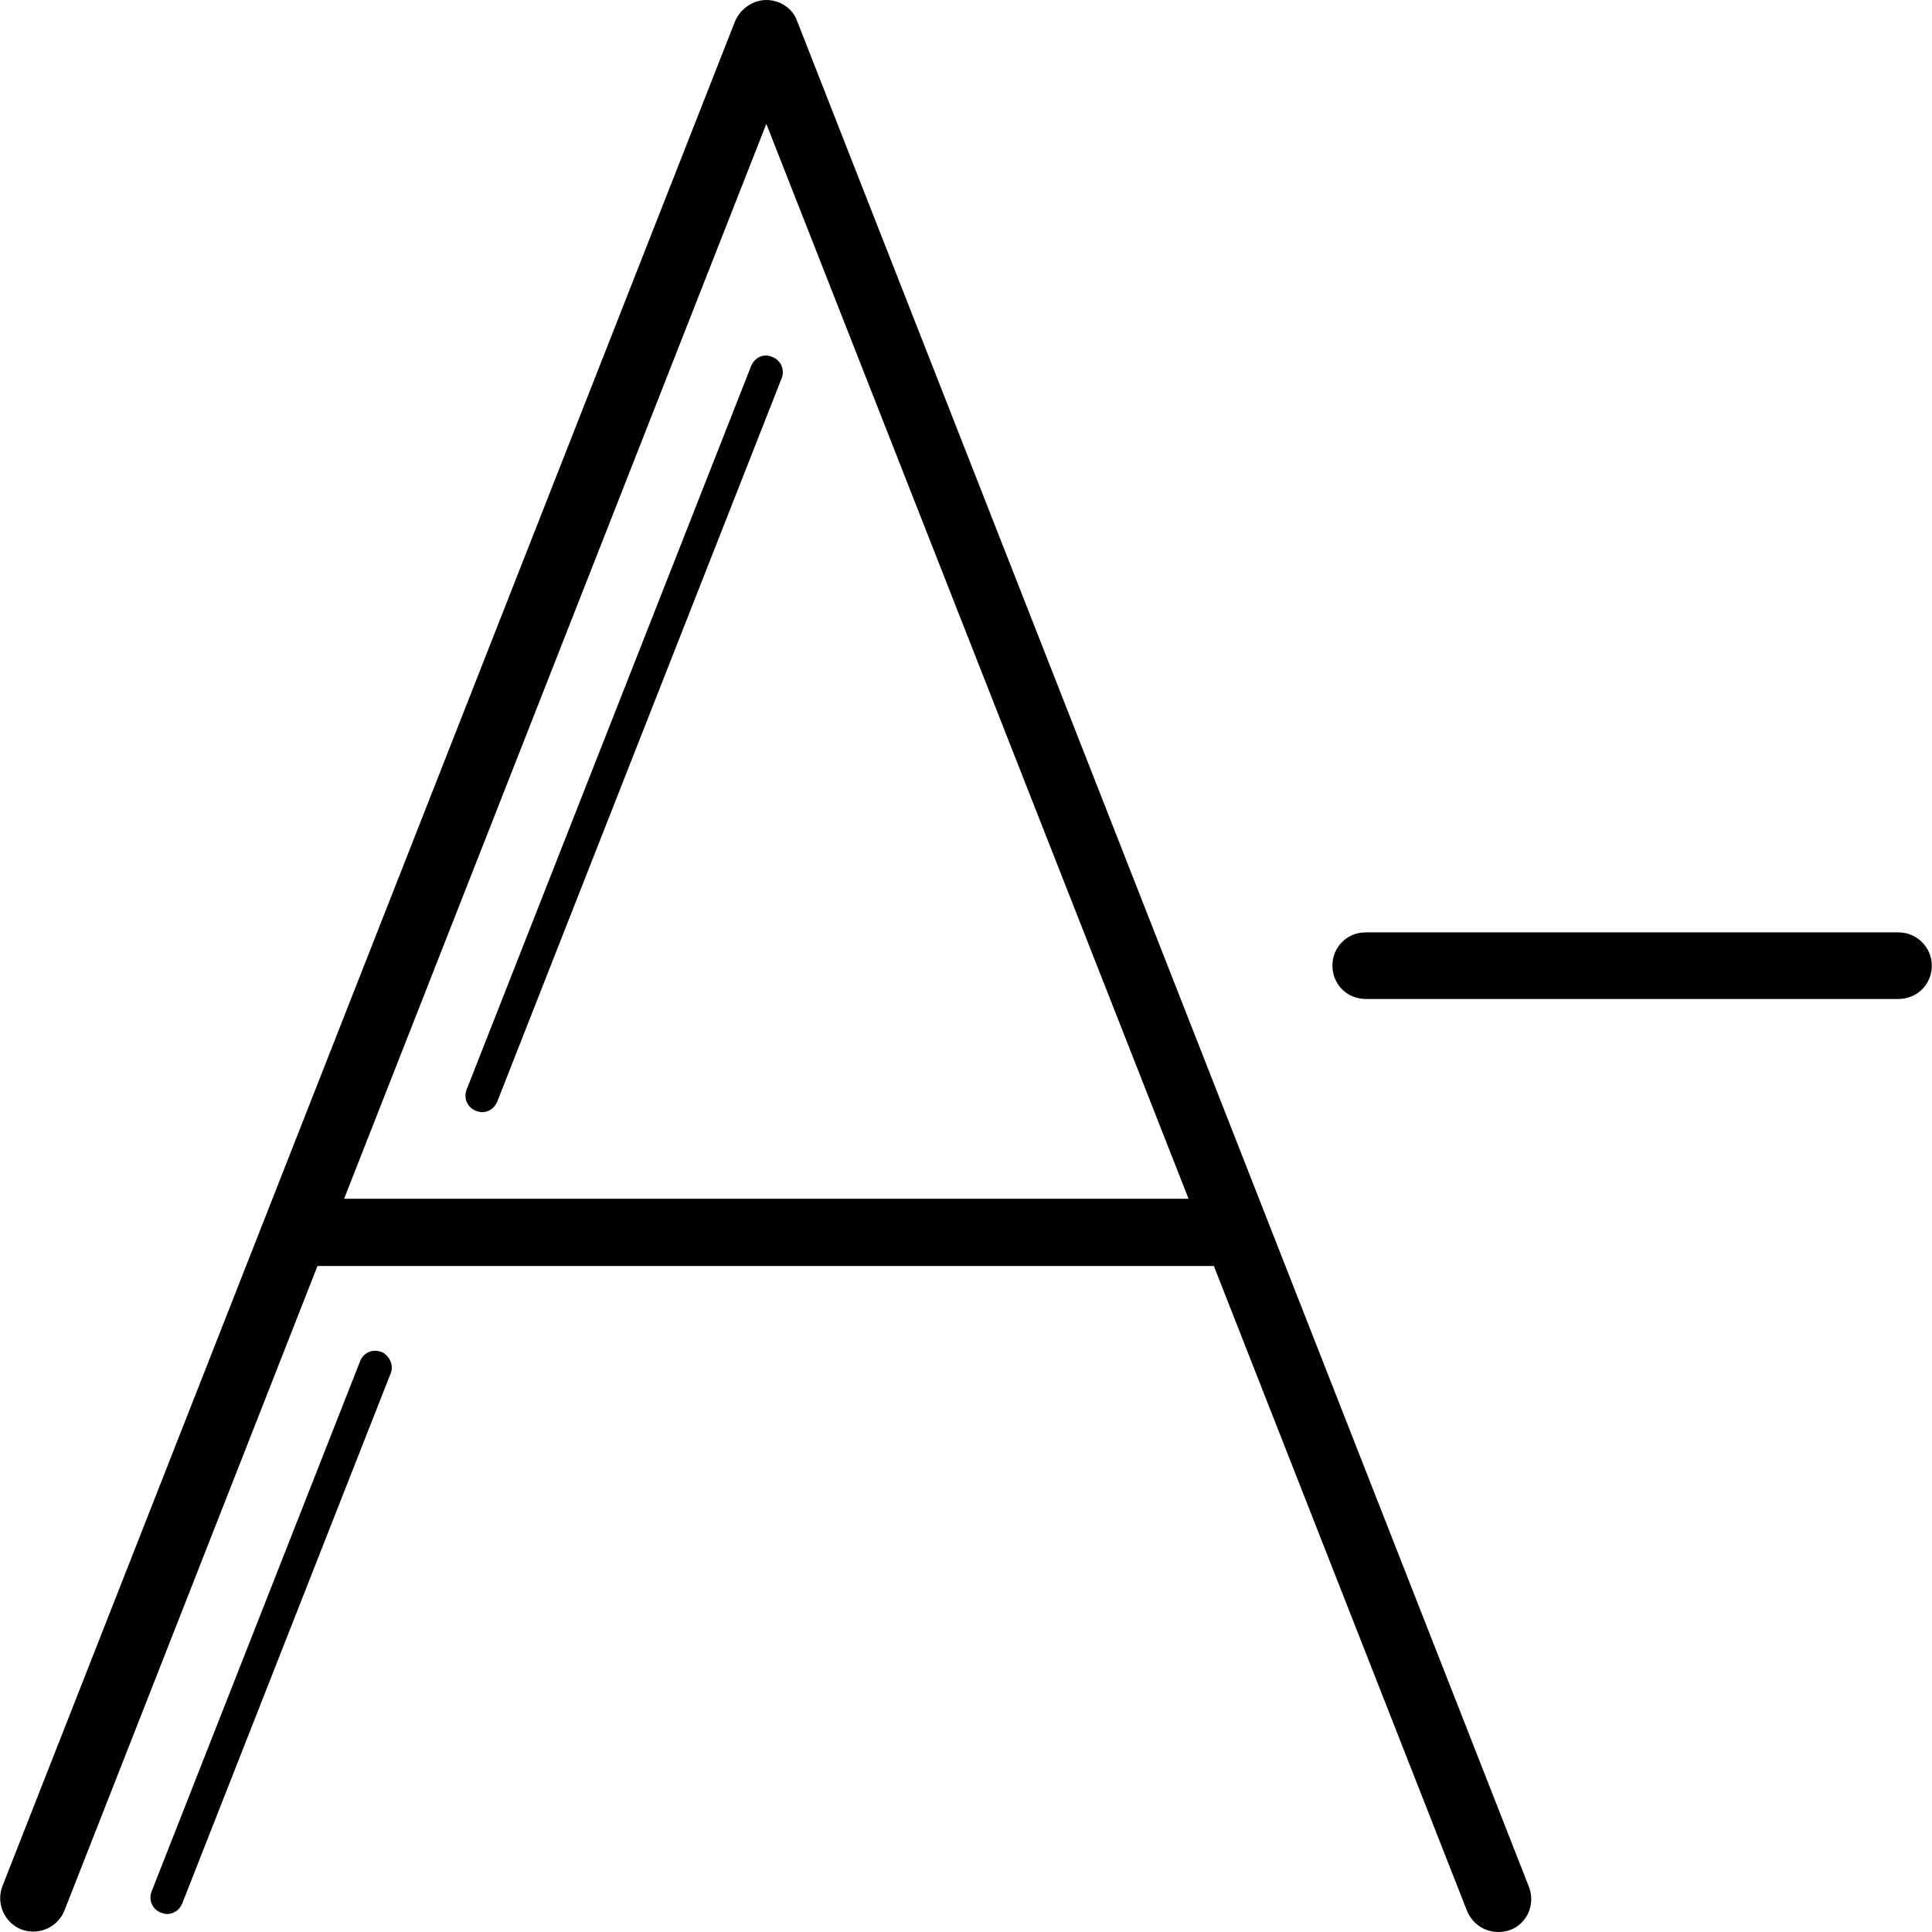
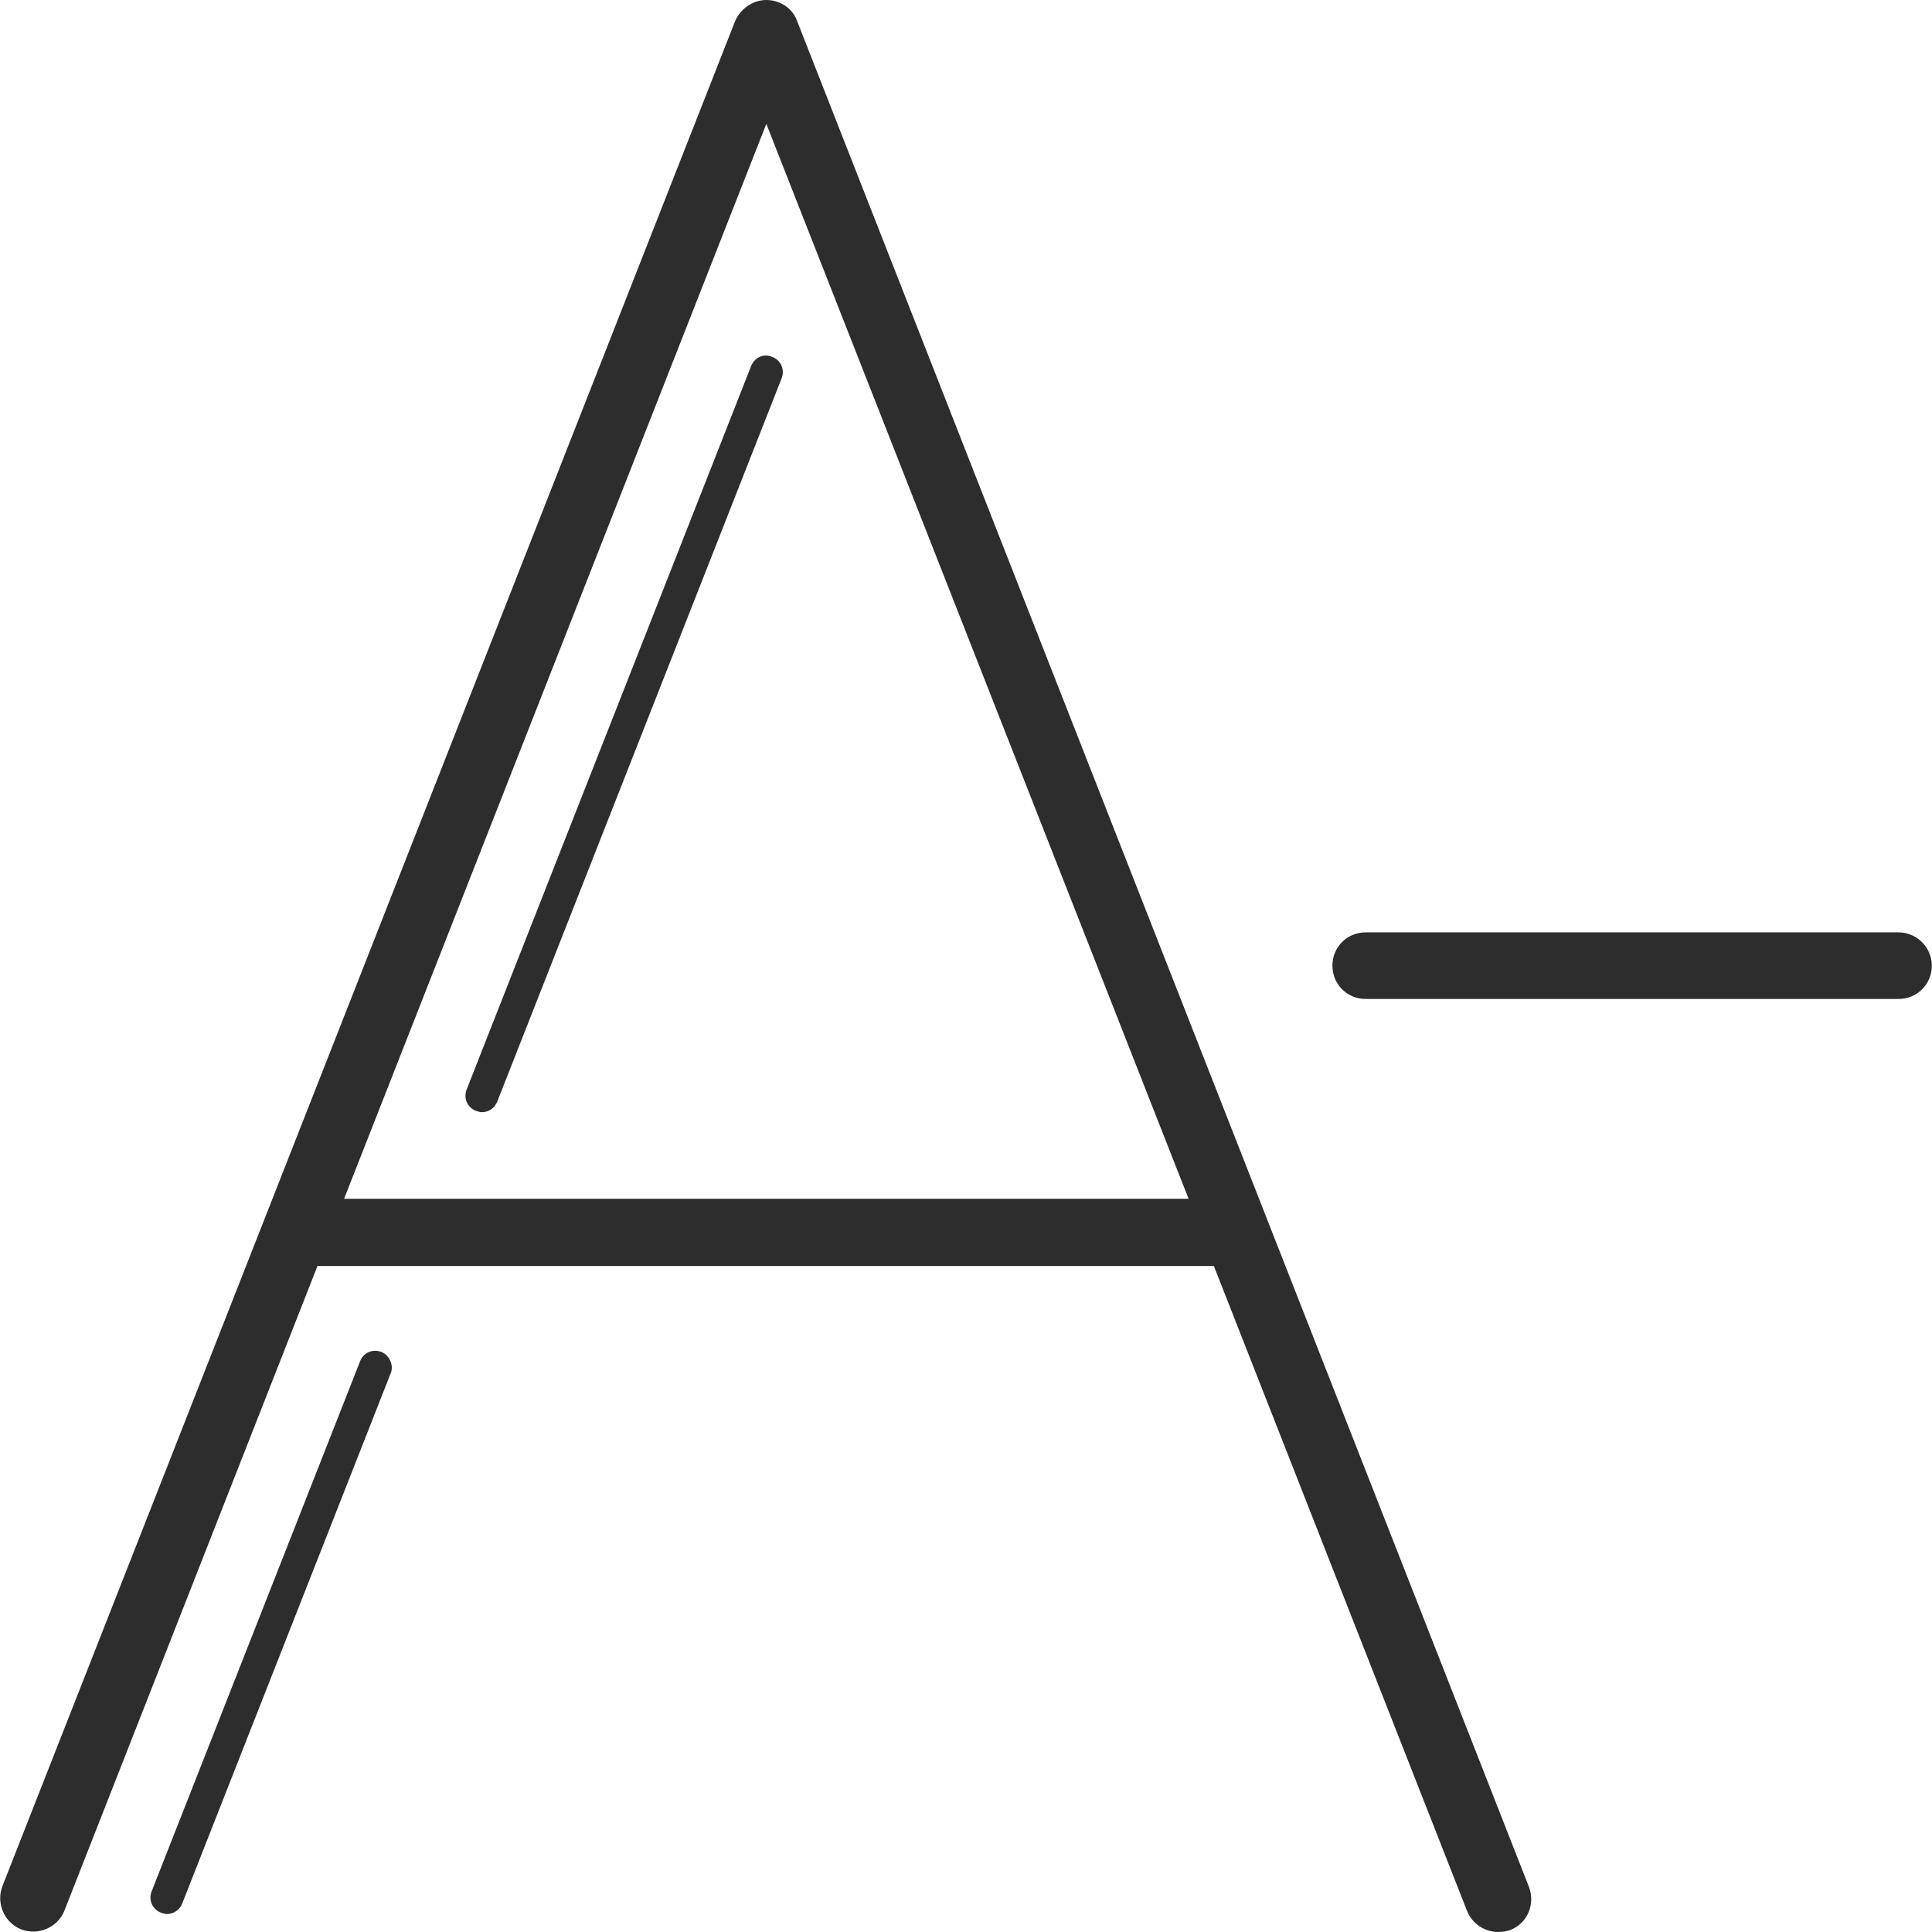
- <svg xmlns="http://www.w3.org/2000/svg" version="1.1" id="Capa_1" x="0px" y="0px" viewBox="0 0 591.804 591.804" style="enable-background:new 0 0 591.804 591.804;" xml:space="preserve">
+ <svg xmlns="http://www.w3.org/2000/svg" version="1.1" id="Capa_1" x="0px" y="0px" viewBox="0 0 591.804 591.804" style="enable-background:new 0 0 591.804 591.804;" fill="#2d2d2d" xml:space="preserve">
  <g>
    <g>
      <path d="M581.541,285.6h-163.2c-5.712,0-10.2,4.488-10.2,10.2s4.488,10.2,10.2,10.2h163.2c5.712,0,10.2-4.488,10.2-10.2    S587.049,285.6,581.541,285.6z" />
      <path d="M244.125,6.324C242.697,2.448,238.821,0,234.741,0c-4.08,0-7.956,2.652-9.588,6.528l-224.4,571.2    c-2.04,5.304,0.612,11.22,5.712,13.26c5.304,2.04,11.22-0.612,13.26-5.712l77.52-197.472h274.584l77.52,197.472    c1.632,4.08,5.508,6.528,9.588,6.528c1.224,0,2.448-0.204,3.672-0.612c5.304-2.04,7.752-7.956,5.712-13.26L244.125,6.324z     M105.405,367.2L234.741,37.944L364.077,367.2H105.405z" />
      <path d="M230.049,112.2l-87.108,221.544c-1.02,2.652,0.204,5.508,2.856,6.528c0.612,0.204,1.224,0.408,1.836,0.408    c2.04,0,3.876-1.224,4.692-3.264l87.108-221.544c1.02-2.652-0.204-5.508-2.856-6.528    C233.925,108.12,231.069,109.548,230.049,112.2z" />
      <path d="M116.829,414.12c-2.652-1.02-5.508,0.204-6.528,2.856L46.449,579.36c-1.02,2.652,0.204,5.508,2.856,6.528    c0.612,0.204,1.224,0.408,1.836,0.408c2.04,0,3.876-1.224,4.692-3.264l63.852-162.384    C120.705,418.2,119.277,415.14,116.829,414.12z" />
    </g>
  </g>
  <g>
</g>
  <g>
</g>
  <g>
</g>
  <g>
</g>
  <g>
</g>
  <g>
</g>
  <g>
</g>
  <g>
</g>
  <g>
</g>
  <g>
</g>
  <g>
</g>
  <g>
</g>
  <g>
</g>
  <g>
</g>
  <g>
</g>
</svg>
